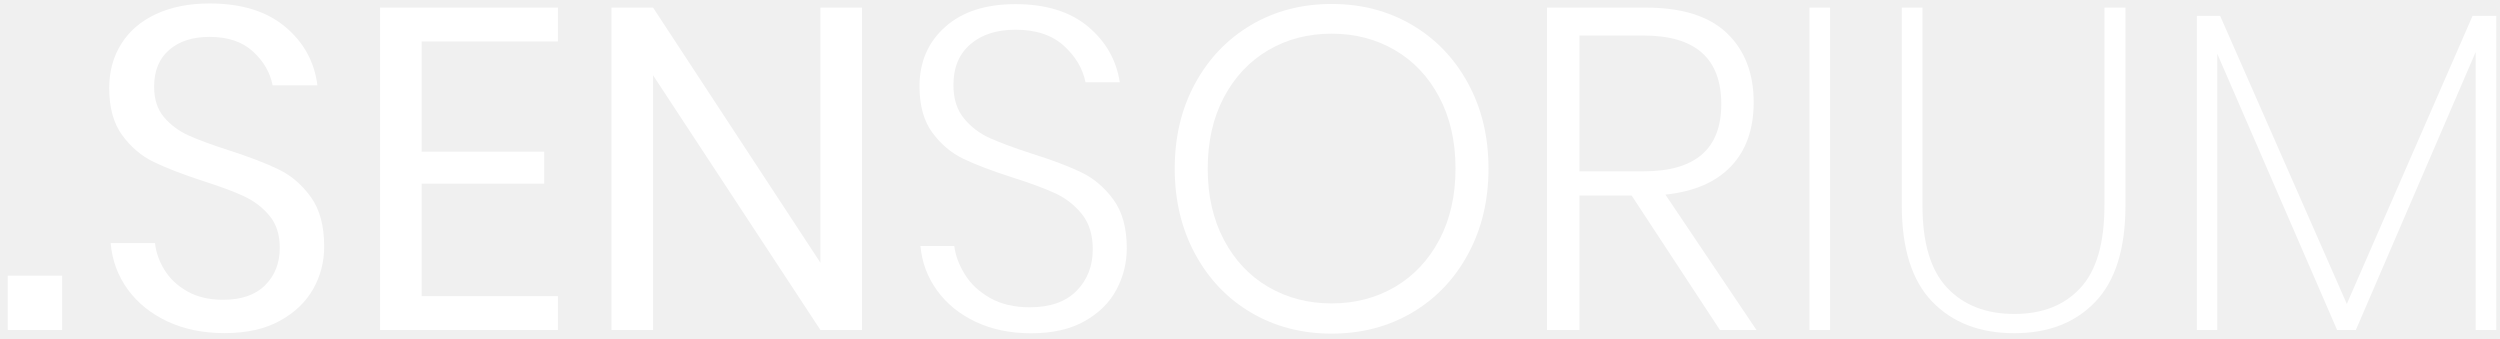
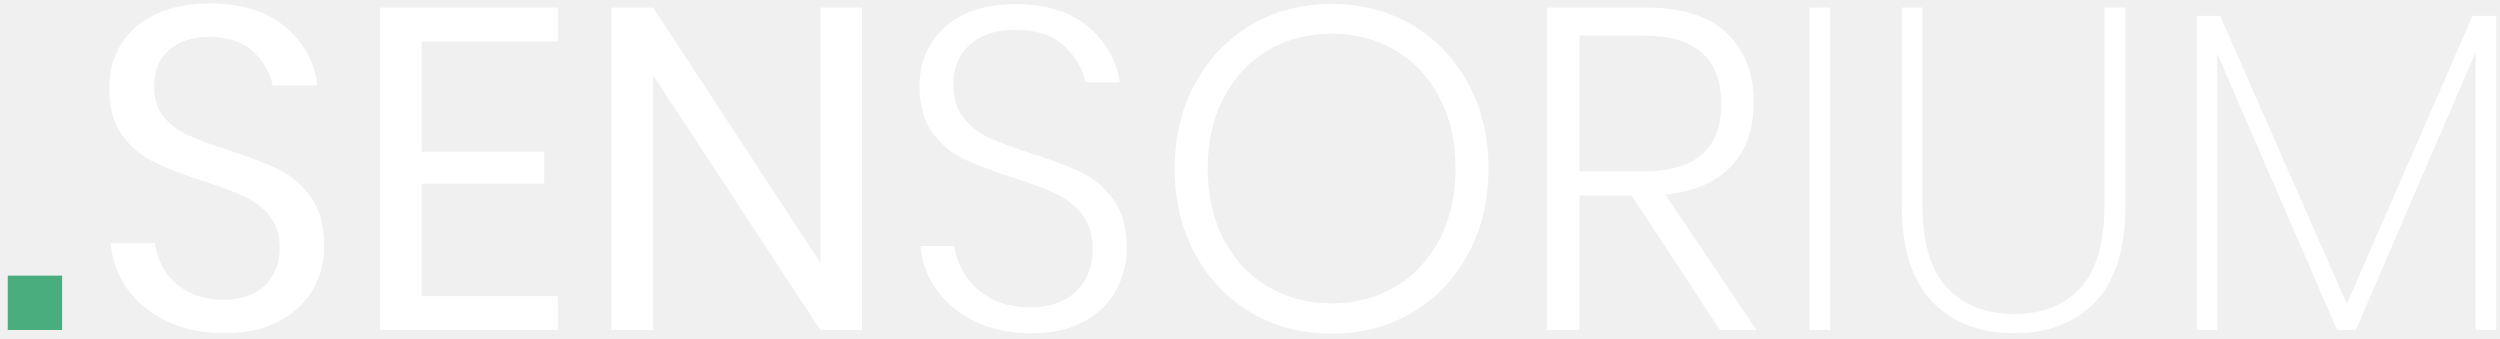
<svg xmlns="http://www.w3.org/2000/svg" version="1.1" id="Слой_1" x="0px" y="0px" viewBox="0 0 2962.2 400.6" style="enable-background:new 0 0 2962.2 400.6;" xml:space="preserve">
  <style type="text/css">
	.st0{fill:#FFFFFF;}
+ 	.st1{fill:#4AAD7D;}
</style>
-   <g>
-     <path class="st0" d="M371.2,342.2c-8.7,15.5-21.9,28.2-39.6,37.9c-17.7,9.8-39.6,14.6-65.6,14.6c-25.3,0-47.8-4.6-67.5-13.8   c-19.7-9.2-35.4-21.9-47.1-37.9c-11.7-16.1-18.5-34.4-20.3-55h52.6c1.1,10.8,4.8,21.4,11.1,31.7c6.3,10.3,15.3,18.8,27.1,25.5   c11.7,6.7,25.9,10,42.5,10c21.7,0,38.3-5.8,49.8-17.3c11.6-11.6,17.3-26.4,17.3-44.4c0-15.5-4.1-28.2-12.2-37.9   c-8.1-9.8-18.2-17.4-30.1-23c-11.9-5.6-28.2-11.6-48.8-18.2c-24.2-7.9-43.6-15.4-58.2-22.5c-14.6-7-27.1-17.6-37.4-31.7   c-10.3-14.1-15.4-32.7-15.4-55.8c0-19.9,4.8-37.4,14.4-52.6c9.6-15.2,23.3-26.9,41.2-35.2C203,8.3,224,4.1,248.2,4.1   c37.6,0,67.4,9.1,89.4,27.4c22,18.2,34.9,41.4,38.5,69.6H323C320.1,86,312.4,72.6,299.7,61c-12.6-11.6-29.8-17.3-51.5-17.3   c-19.9,0-35.8,5.1-47.7,15.4c-11.9,10.3-17.9,24.8-17.9,43.6c0,14.8,3.9,26.8,11.6,36c7.8,9.2,17.4,16.4,29,21.7   c11.6,5.2,27.4,11.1,47.7,17.6c24.6,7.9,44.3,15.5,59.3,22.8c15,7.2,27.7,18.2,38.2,32.8c10.5,14.6,15.7,34.1,15.7,58.2   C384.2,309.9,379.9,326.7,371.2,342.2z" />
-     <path class="st0" d="M499.6,49.1v130.6h145.2v37.9H499.6v133.3h161.5V391H450.3V9h210.8v40.1H499.6z" />
-     <path class="st0" d="M1021.4,391h-49.3L773.8,89.2V391h-49.3V9h49.3l198.3,302.3V9h49.3V391z" />
-     <path class="st0" d="M1322.9,343.1c-8.1,15.4-20.7,27.8-37.7,37.4c-17,9.6-38.1,14.4-63.4,14.4c-24.6,0-46.4-4.5-65.6-13.5   c-19.1-9-34.4-21.4-45.8-37.1c-11.4-15.7-18-33.3-19.8-52.8h40.1c1.4,11.2,5.6,22.4,12.5,33.6c6.9,11.2,16.8,20.5,29.8,27.9   c13,7.4,28.7,11.1,47.1,11.1c24.2,0,42.7-6.5,55.5-19.5c12.8-13,19.2-29.4,19.2-49.3c0-17-4.3-30.8-12.7-41.4   c-8.5-10.6-19-18.9-31.4-24.7c-12.5-5.8-29.5-12.1-51.2-19c-23.8-7.6-43.1-14.9-57.7-21.9c-14.6-7-27-17.4-37.1-31.2   c-10.1-13.7-15.2-32-15.2-54.7c0-28.9,10.1-52.4,30.3-70.4c20.2-18.1,48-27.1,83.4-27.1c36.1,0,64.7,8.9,85.9,26.5   c21.1,17.7,33.7,39.7,37.7,66.1h-40.6c-3.3-16.3-11.8-30.7-25.7-43.3c-13.9-12.6-33-19-57.2-19c-22.4,0-40.3,5.8-53.6,17.3   c-13.4,11.6-20,27.6-20,48.2c0,16.3,4.1,29.4,12.5,39.6c8.3,10.1,18.5,17.9,30.6,23.3c12.1,5.4,28.6,11.6,49.6,18.4   c24.2,7.6,43.8,15,58.8,22.2c15,7.2,27.7,18.1,38.2,32.5c10.5,14.5,15.7,33.6,15.7,57.4C1335.1,311.4,1331.1,327.7,1322.9,343.1z" />
-     <path class="st0" d="M1673.2,29.6c28.2,16.6,50.3,39.7,66.4,69.4c16.1,29.6,24.1,63.2,24.1,100.8c0,37.6-8,71.2-24.1,101   c-16.1,29.8-38.2,53-66.4,69.6c-28.2,16.6-60,24.9-95.4,24.9c-35.4,0-67.2-8.3-95.4-24.9c-28.2-16.6-50.3-39.8-66.4-69.6   c-16.1-29.8-24.1-63.5-24.1-101c0-37.6,8-71.2,24.1-100.8c16.1-29.6,38.2-52.7,66.4-69.4c28.2-16.6,60-24.9,95.4-24.9   C1613.3,4.7,1645,13,1673.2,29.6z M1502.8,59.4c-22.2,13-39.7,31.6-52.6,55.8c-12.8,24.2-19.2,52.4-19.2,84.5   c0,32.2,6.4,60.3,19.2,84.5c12.8,24.2,30.3,42.8,52.6,55.8c22.2,13,47.2,19.5,75,19.5c27.8,0,52.8-6.5,75-19.5   c22.2-13,39.7-31.6,52.6-55.8c12.8-24.2,19.2-52.4,19.2-84.5c0-32.1-6.4-60.3-19.2-84.5c-12.8-24.2-30.3-42.8-52.6-55.8   c-22.2-13-47.2-19.5-75-19.5C1550,39.9,1525,46.4,1502.8,59.4z" />
-     <path class="st0" d="M2037.9,391l-104.6-159.3h-61.8V391H1833V9h117c43,0,75,10.1,96.2,30.3c21.1,20.2,31.7,47.5,31.7,81.8   c0,31.8-8.9,57.1-26.8,75.9c-17.9,18.8-43.8,30-77.8,33.6L2081.2,391H2037.9z M1871.5,203h75.9c61.4,0,92.1-26.5,92.1-79.6   c0-54.2-30.7-81.3-92.1-81.3h-75.9V203z" />
-     <path class="st0" d="M2168.4,9v382H2144V9H2168.4z" />
-     <path class="st0" d="M2277.9,9v234.6c0,44.4,9.8,76.9,29.3,97.5c19.5,20.6,46.1,30.9,79.6,30.9c33.2,0,59.3-10.3,78.3-30.9   c19-20.6,28.4-53.1,28.4-97.5V9h24.9v234.6c0,50.9-11.8,88.9-35.5,113.8c-23.7,24.9-55.7,37.4-96.2,37.4   c-40.8,0-73.2-12.5-97.3-37.4c-24-24.9-36-62.9-36-113.8V9H2277.9z" />
-     <path class="st0" d="M2957.8,18.8V391h-24.4V61.6l-142,329.4h-22.2l-142-327.3V391H2603V18.8h27.6l150.1,341.3l149-341.3H2957.8z" />
-     <rect x="9.2" y="326.6" class="st0" width="64.4" height="64.4" />
-   </g>
+   <path class="st0" d="M371.2,342.2c-8.7,15.5-21.9,28.2-39.6,37.9c-17.7,9.8-39.6,14.6-65.6,14.6c-25.3,0-47.8-4.6-67.5-13.8  c-19.7-9.2-35.4-21.9-47.1-37.9c-11.7-16.1-18.5-34.4-20.3-55h52.6c1.1,10.8,4.8,21.4,11.1,31.7c6.3,10.3,15.3,18.8,27.1,25.5  c11.7,6.7,25.9,10,42.5,10c21.7,0,38.3-5.8,49.8-17.3c11.6-11.6,17.3-26.4,17.3-44.4c0-15.5-4.1-28.2-12.2-37.9  c-8.1-9.8-18.2-17.4-30.1-23S261,221,240.4,214.4c-24.2-7.9-43.6-15.4-58.2-22.5c-14.6-7-27.1-17.6-37.4-31.7  c-10.3-14.1-15.4-32.7-15.4-55.8c0-19.9,4.8-37.4,14.4-52.6c9.6-15.2,23.3-26.9,41.2-35.2c18-8.3,39-12.5,63.2-12.5  c37.6,0,67.4,9.1,89.4,27.4c22,18.2,34.9,41.4,38.5,69.6H323C320.1,86,312.4,72.6,299.7,61c-12.6-11.6-29.8-17.3-51.5-17.3  c-19.9,0-35.8,5.1-47.7,15.4s-17.9,24.8-17.9,43.6c0,14.8,3.9,26.8,11.6,36c7.8,9.2,17.4,16.4,29,21.7c11.6,5.2,27.4,11.1,47.7,17.6  c24.6,7.9,44.3,15.5,59.3,22.8c15,7.2,27.7,18.2,38.2,32.8s15.7,34.1,15.7,58.2C384.2,309.9,379.9,326.7,371.2,342.2z" />
+   <path class="st0" d="M499.6,49.1v130.6h145.2v37.9H499.6v133.3h161.5V391H450.3V9h210.8v40.1H499.6z" />
+   <path class="st0" d="M1021.4,391h-49.3L773.8,89.2V391h-49.3V9h49.3l198.3,302.3V9h49.3L1021.4,391L1021.4,391z" />
+   <path class="st0" d="M1322.9,343.1c-8.1,15.4-20.7,27.8-37.7,37.4s-38.1,14.4-63.4,14.4c-24.6,0-46.4-4.5-65.6-13.5  c-19.1-9-34.4-21.4-45.8-37.1s-18-33.3-19.8-52.8h40.1c1.4,11.2,5.6,22.4,12.5,33.6s16.8,20.5,29.8,27.9s28.7,11.1,47.1,11.1  c24.2,0,42.7-6.5,55.5-19.5s19.2-29.4,19.2-49.3c0-17-4.3-30.8-12.7-41.4c-8.5-10.6-19-18.9-31.4-24.7c-12.5-5.8-29.5-12.1-51.2-19  c-23.8-7.6-43.1-14.9-57.7-21.9s-27-17.4-37.1-31.2c-10.1-13.7-15.2-32-15.2-54.7c0-28.9,10.1-52.4,30.3-70.4  c20.2-18.1,48-27.1,83.4-27.1c36.1,0,64.7,8.9,85.9,26.5c21.1,17.7,33.7,39.7,37.7,66.1h-40.6c-3.3-16.3-11.8-30.7-25.7-43.3  c-13.9-12.6-33-19-57.2-19c-22.4,0-40.3,5.8-53.6,17.3c-13.4,11.6-20,27.6-20,48.2c0,16.3,4.1,29.4,12.5,39.6  c8.3,10.1,18.5,17.9,30.6,23.3c12.1,5.4,28.6,11.6,49.6,18.4c24.2,7.6,43.8,15,58.8,22.2s27.7,18.1,38.2,32.5  c10.5,14.5,15.7,33.6,15.7,57.4C1335.1,311.4,1331.1,327.7,1322.9,343.1z" />
+   <path class="st0" d="M1673.2,29.6c28.2,16.6,50.3,39.7,66.4,69.4c16.1,29.6,24.1,63.2,24.1,100.8s-8,71.2-24.1,101  s-38.2,53-66.4,69.6c-28.2,16.6-60,24.9-95.4,24.9s-67.2-8.3-95.4-24.9c-28.2-16.6-50.3-39.8-66.4-69.6  c-16.1-29.8-24.1-63.5-24.1-101c0-37.6,8-71.2,24.1-100.8s38.2-52.7,66.4-69.4c28.2-16.6,60-24.9,95.4-24.9  C1613.3,4.7,1645,13,1673.2,29.6z M1502.8,59.4c-22.2,13-39.7,31.6-52.6,55.8c-12.8,24.2-19.2,52.4-19.2,84.5  c0,32.2,6.4,60.3,19.2,84.5c12.8,24.2,30.3,42.8,52.6,55.8c22.2,13,47.2,19.5,75,19.5s52.8-6.5,75-19.5s39.7-31.6,52.6-55.8  c12.8-24.2,19.2-52.4,19.2-84.5s-6.4-60.3-19.2-84.5c-12.8-24.2-30.3-42.8-52.6-55.8c-22.2-13-47.2-19.5-75-19.5  C1550,39.9,1525,46.4,1502.8,59.4z" />
+   <path class="st0" d="M2037.9,391l-104.6-159.3h-61.8V391H1833V9h117c43,0,75,10.1,96.2,30.3c21.1,20.2,31.7,47.5,31.7,81.8  c0,31.8-8.9,57.1-26.8,75.9c-17.9,18.8-43.8,30-77.8,33.6L2081.2,391H2037.9z M1871.5,203h75.9c61.4,0,92.1-26.5,92.1-79.6  c0-54.2-30.7-81.3-92.1-81.3h-75.9V203z" />
+   <path class="st0" d="M2168.4,9v382H2144V9H2168.4z" />
+   <path class="st0" d="M2277.9,9v234.6c0,44.4,9.8,76.9,29.3,97.5s46.1,30.9,79.6,30.9c33.2,0,59.3-10.3,78.3-30.9  s28.4-53.1,28.4-97.5V9h24.9v234.6c0,50.9-11.8,88.9-35.5,113.8c-23.7,24.9-55.7,37.4-96.2,37.4c-40.8,0-73.2-12.5-97.3-37.4  c-24-24.9-36-62.9-36-113.8V9H2277.9z" />
+   <path class="st0" d="M2957.8,18.8V391h-24.4V61.6l-142,329.4h-22.2l-142-327.3V391H2603V18.8h27.6l150.1,341.3l149-341.3  L2957.8,18.8L2957.8,18.8z" />
+   <rect x="9.2" y="326.6" class="st1" width="64.4" height="64.4" />
</svg>
